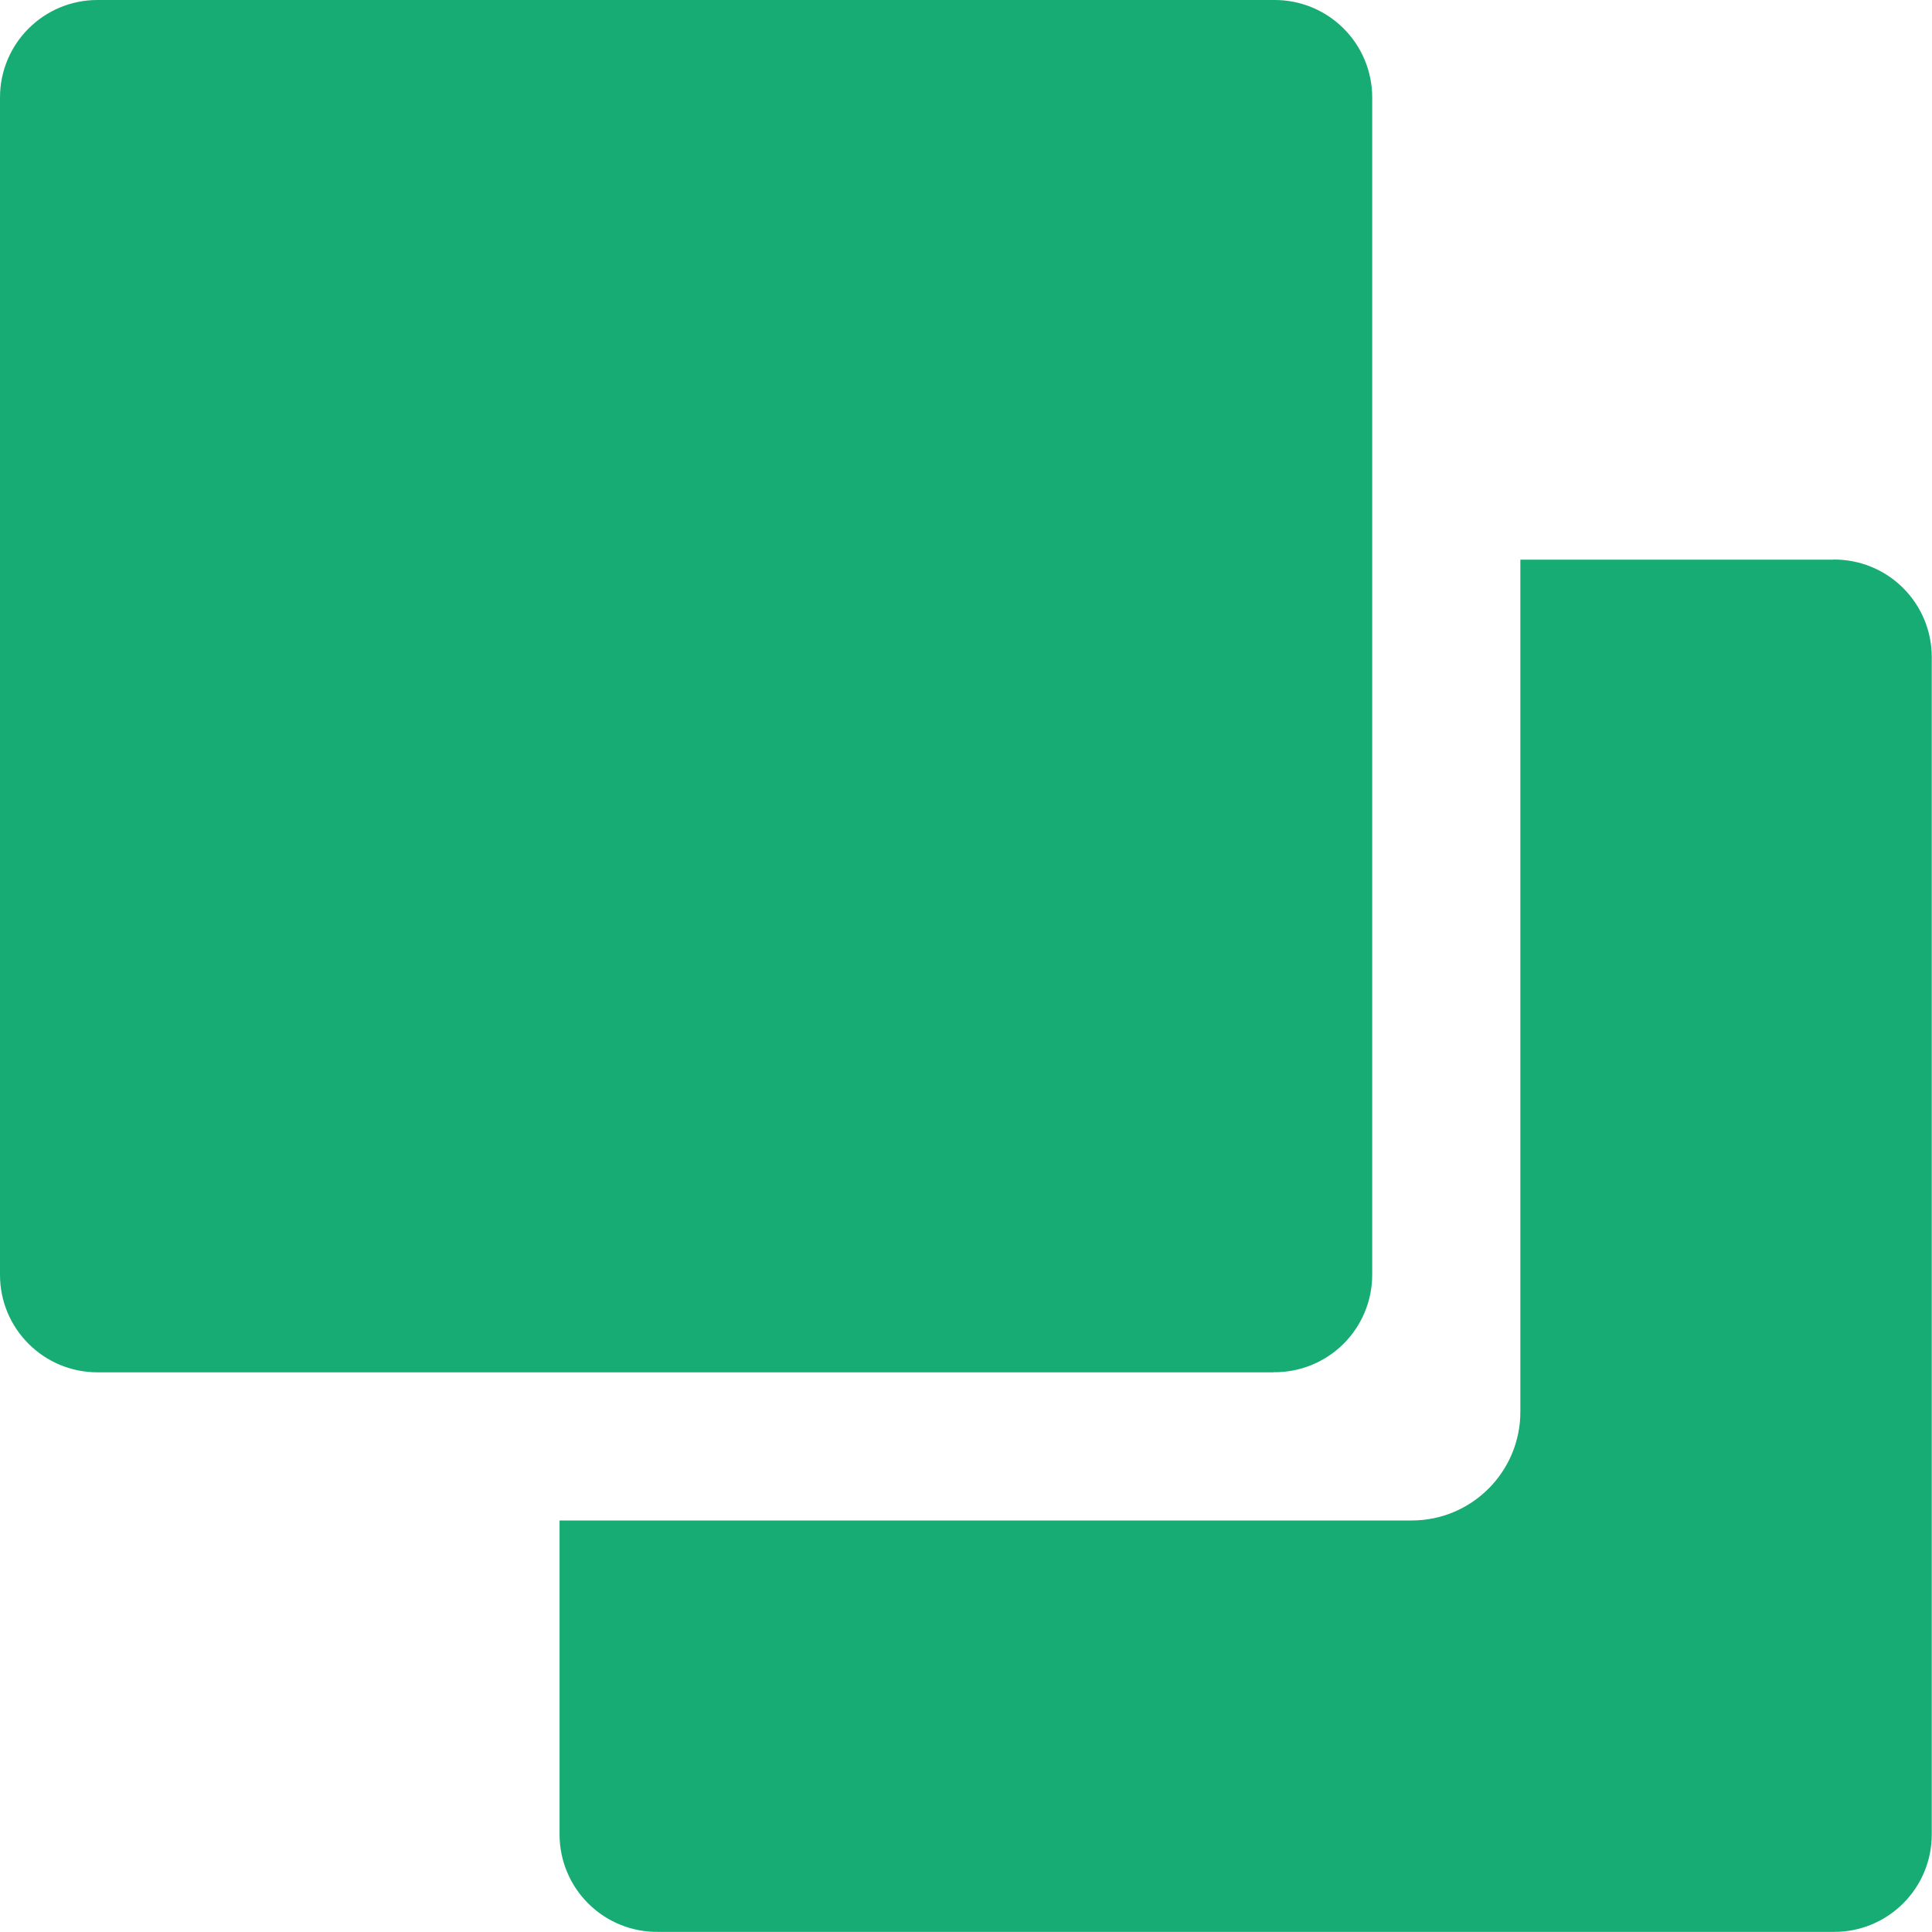
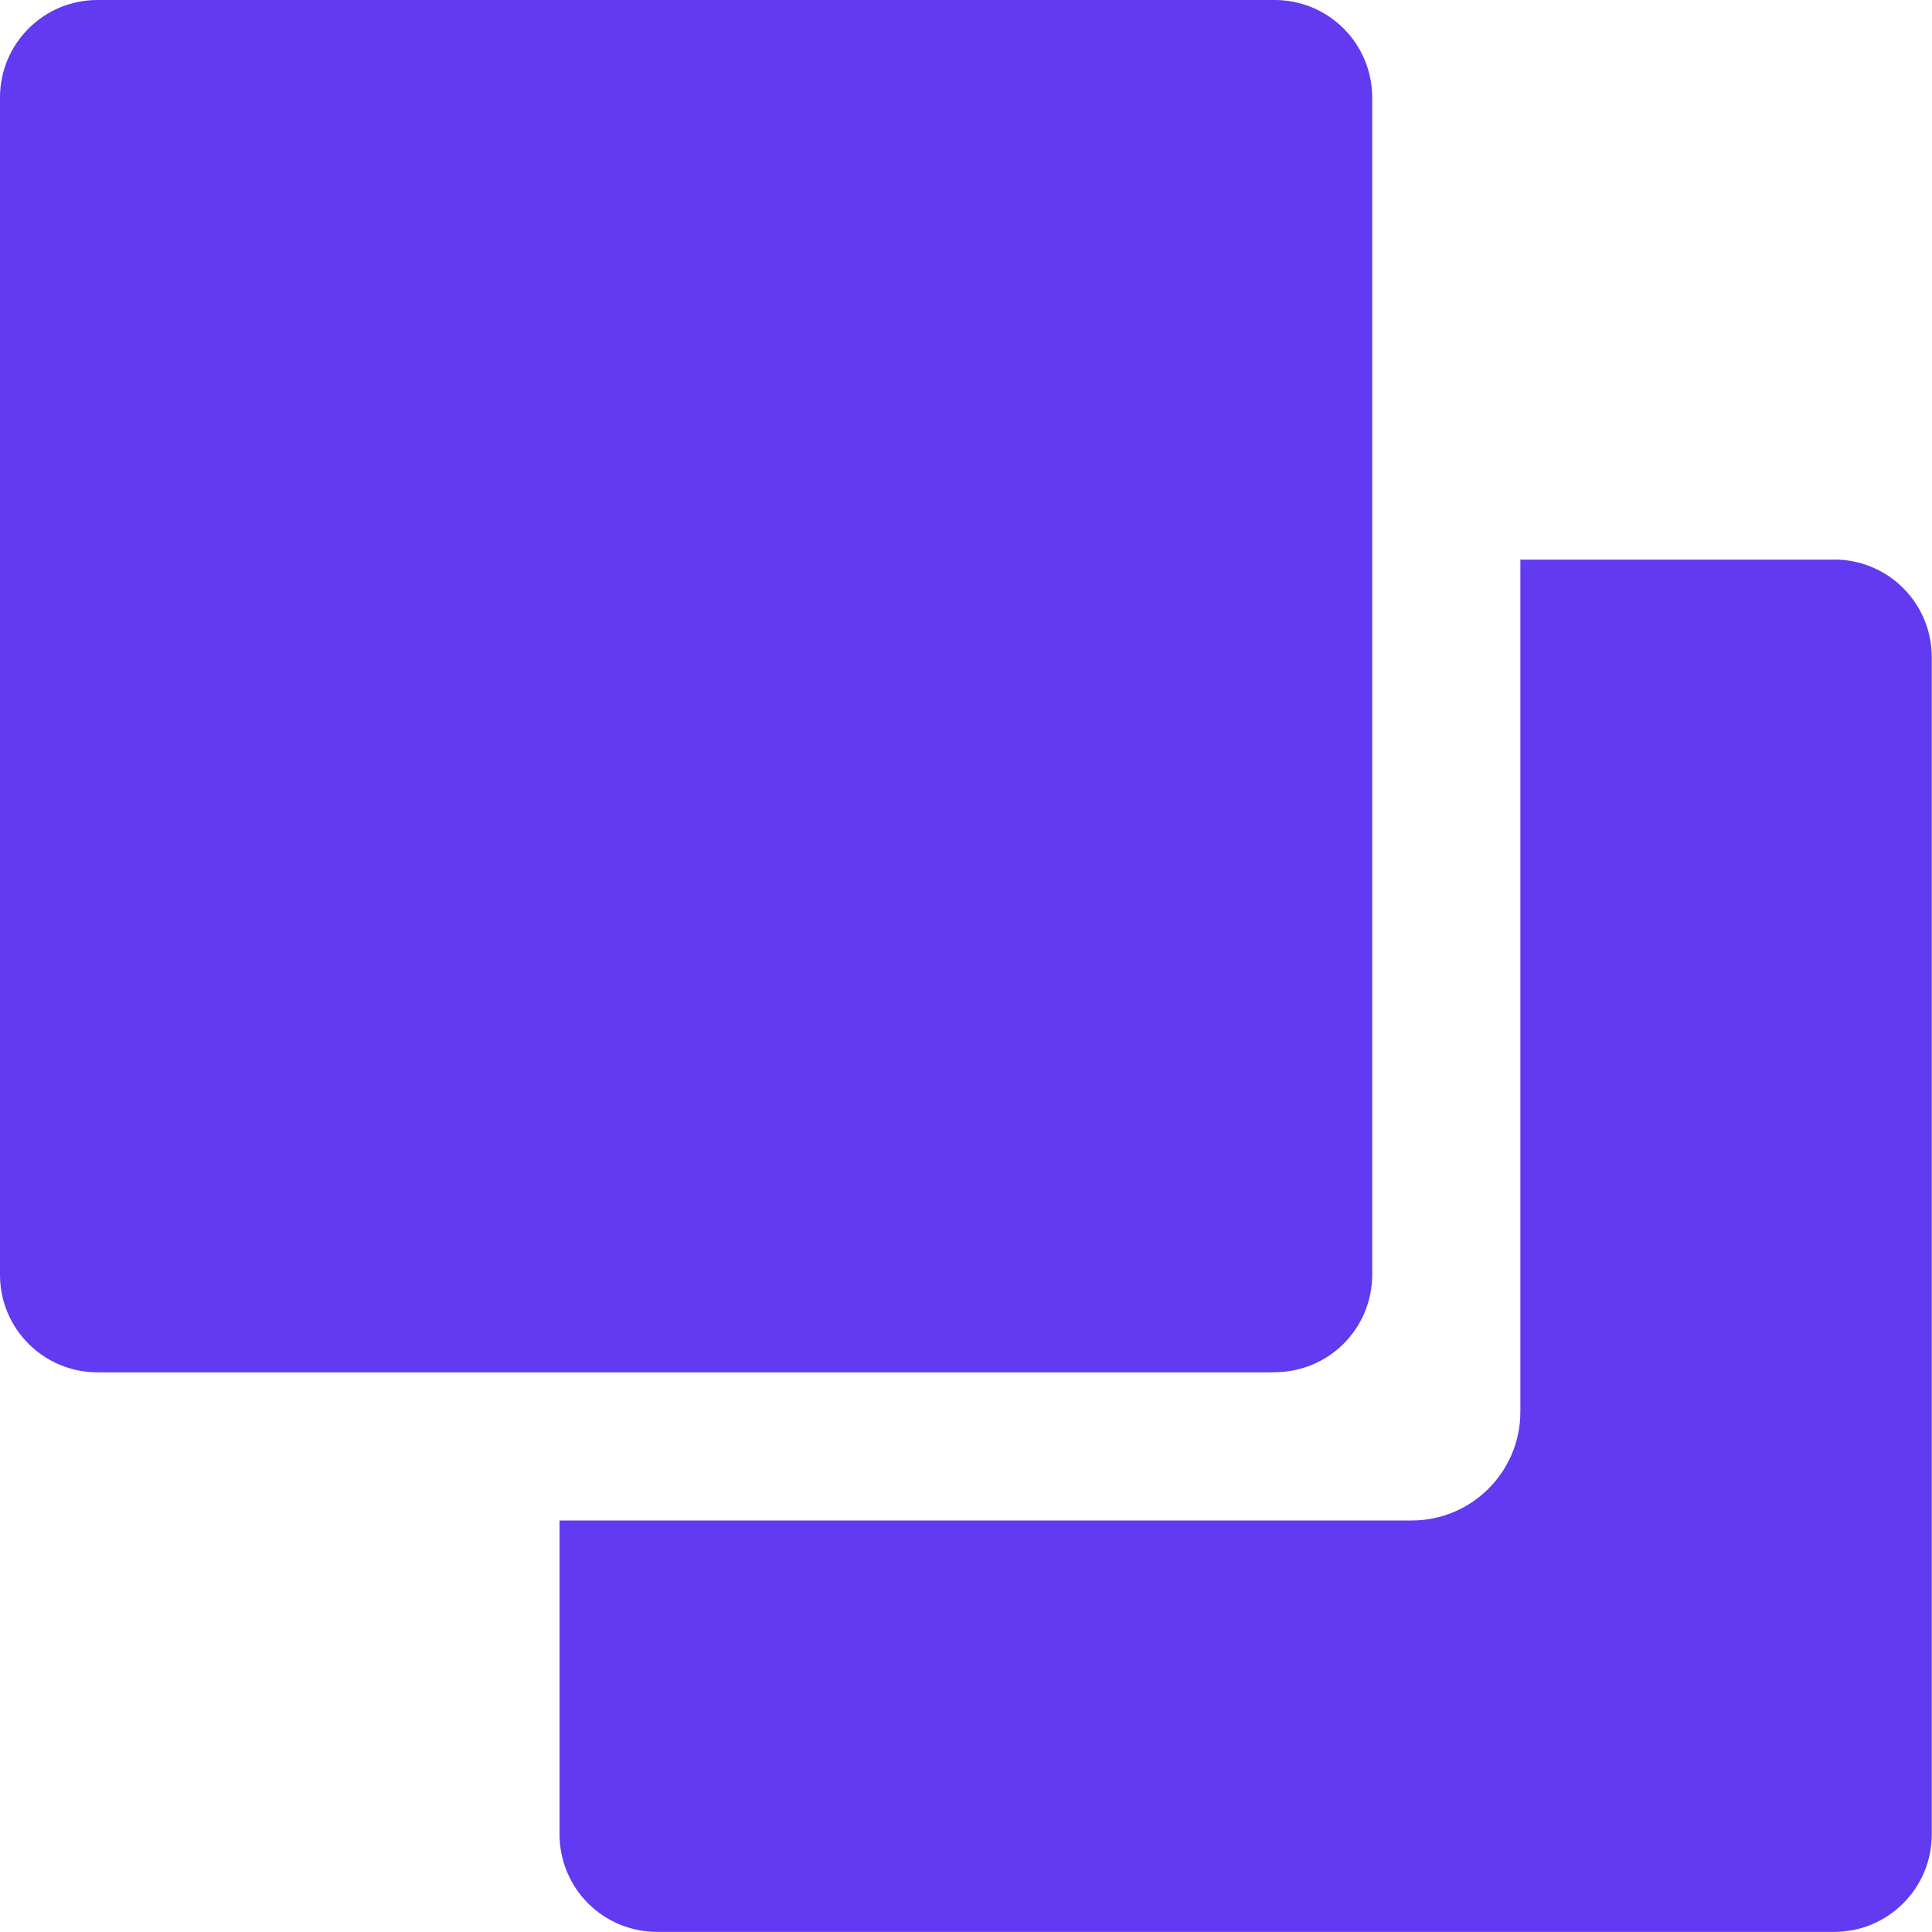
<svg xmlns="http://www.w3.org/2000/svg" width="16" height="16" viewBox="0 0 16 16">
  <defs>
-     <style>.a{fill:#17ac74;}</style>
+     <style>.a{fill:#613af1;}</style>
  </defs>
  <g transform="translate(0 0)">
    <path class="a" d="M10.546,11.364a.807.807,0,0,0,.818-.807V.807A.807.807,0,0,0,10.546,0H.807A.807.807,0,0,0,0,.807v9.751a.807.807,0,0,0,.807.807h9.739Z" transform="translate(0 0)" />
    <path class="a" d="M303.115,292.569h-2.591v7.057a.9.9,0,0,1-.9.9h-7.057v2.6a.807.807,0,0,0,.818.807h9.739a.807.807,0,0,0,.807-.807v-9.751a.807.807,0,0,0-.818-.807Z" transform="translate(-287.933 -287.934)" />
  </g>
</svg>
